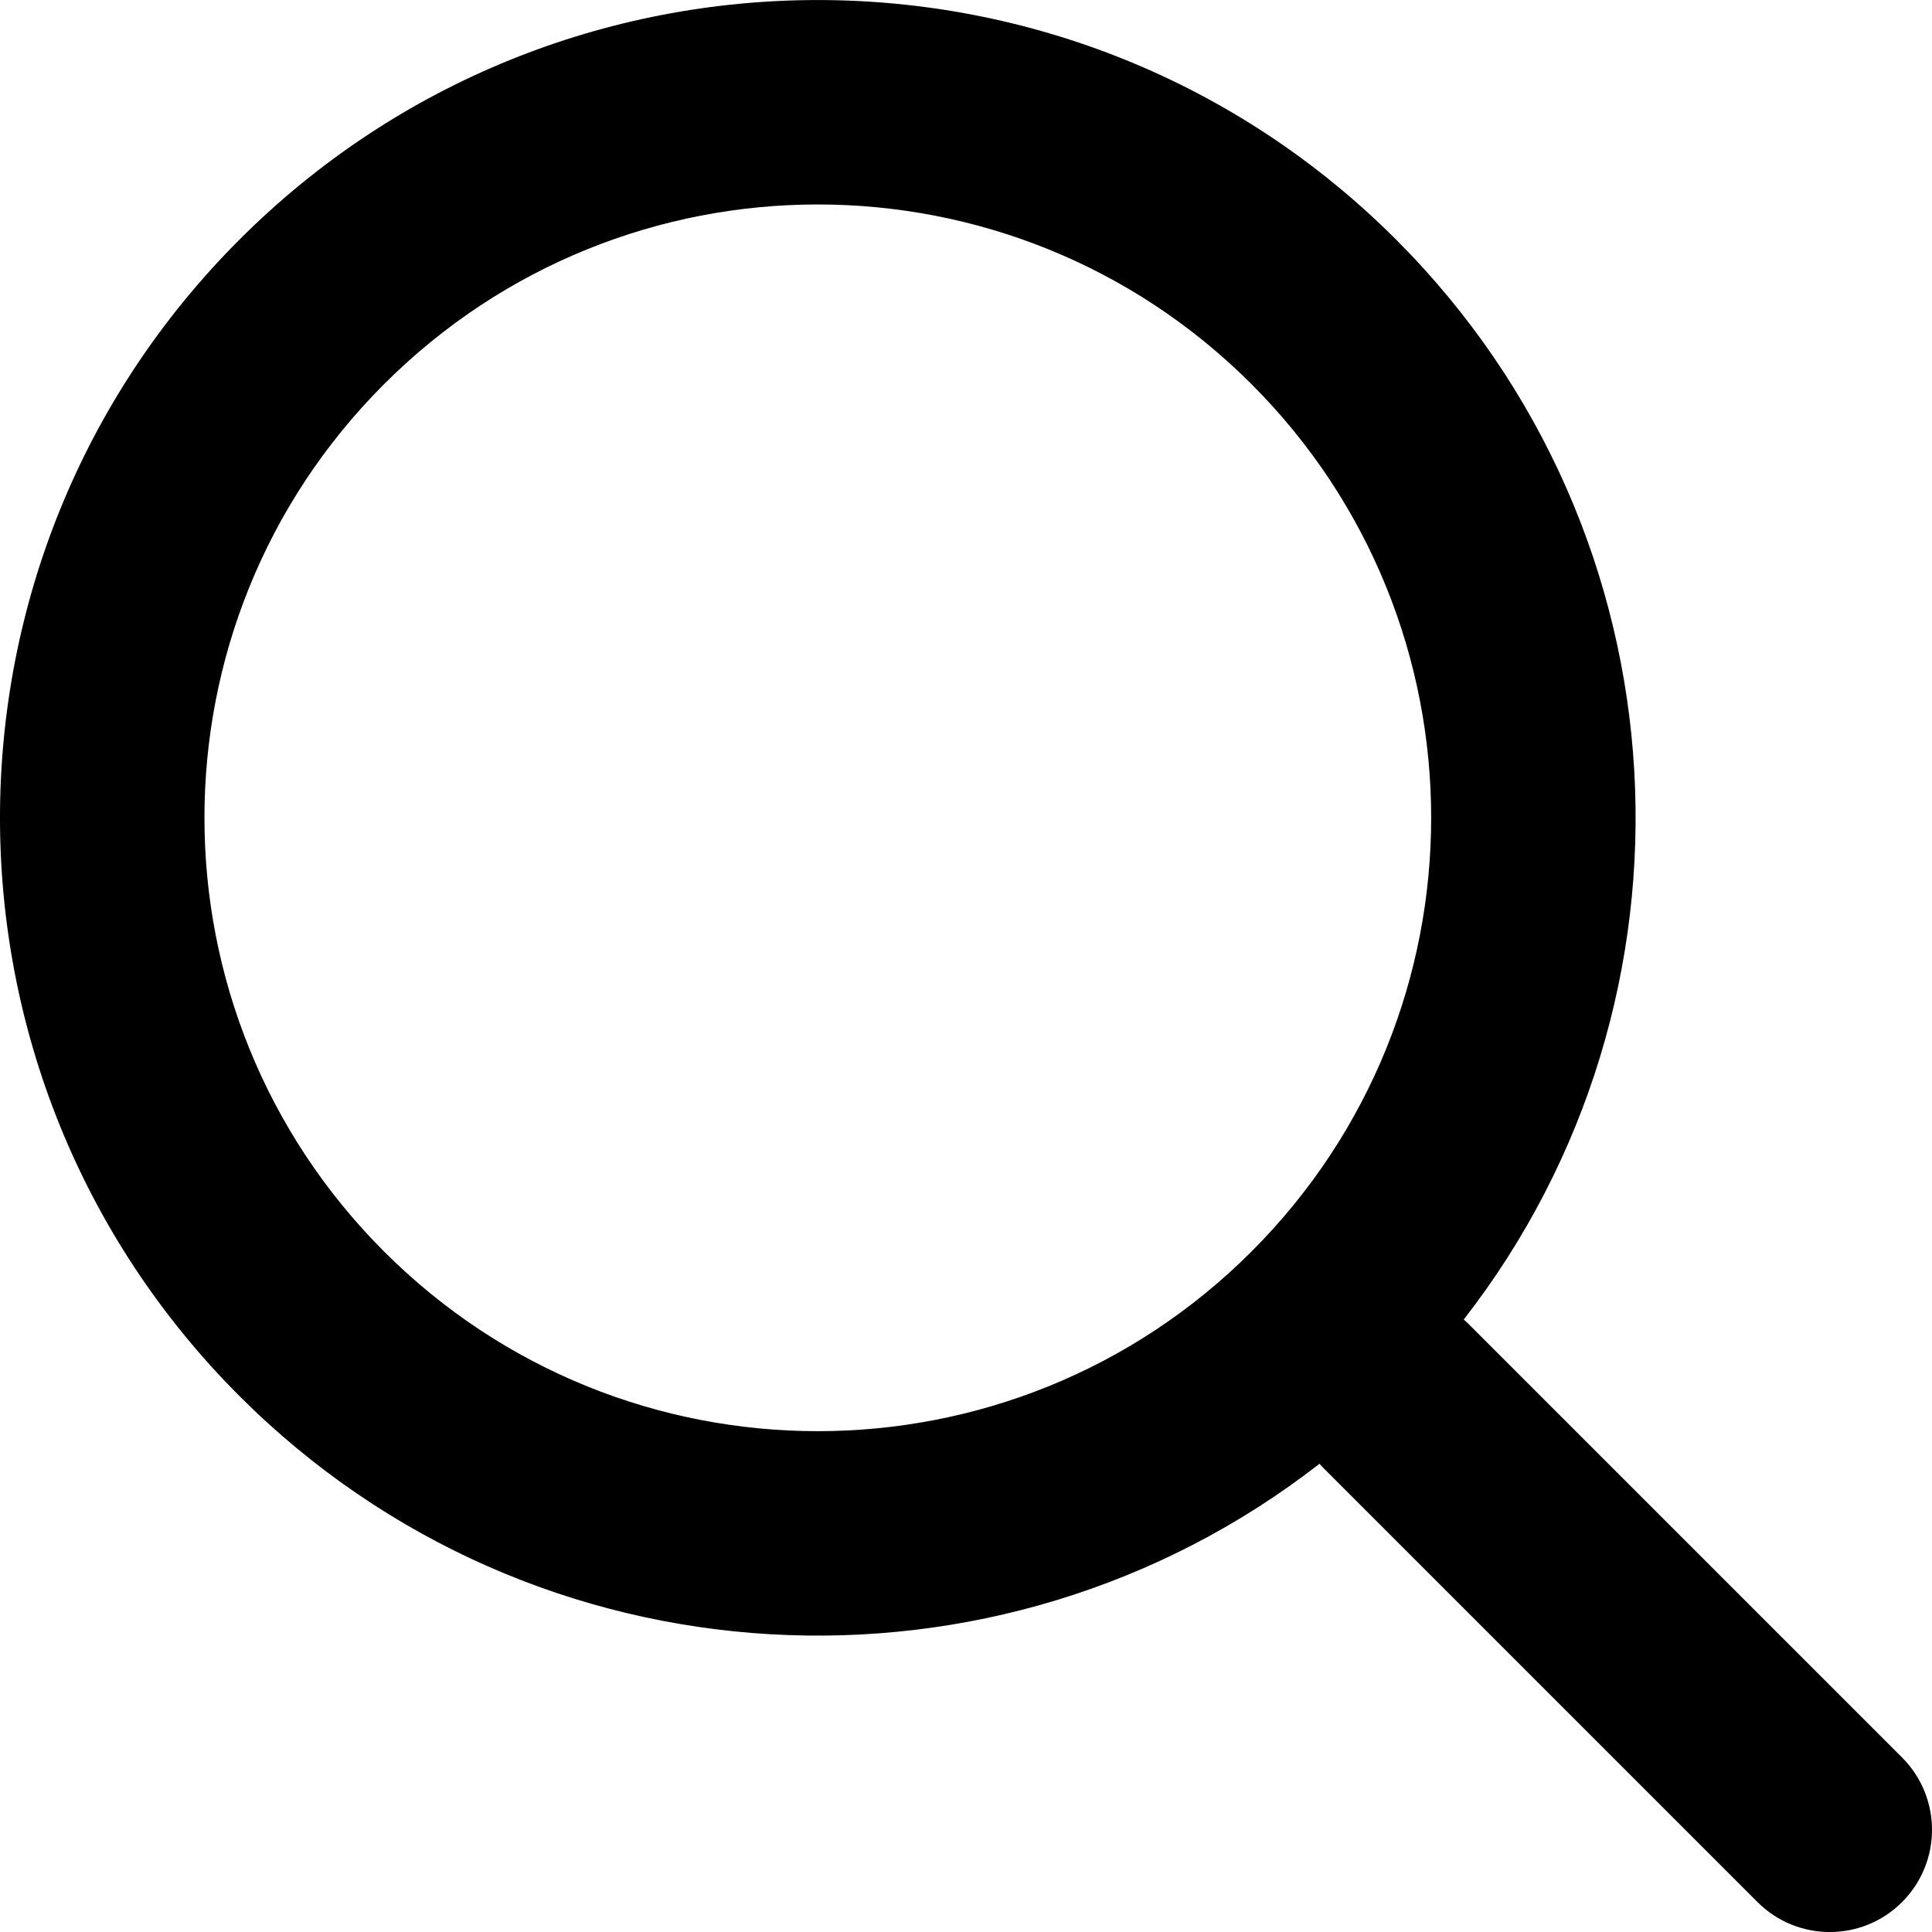
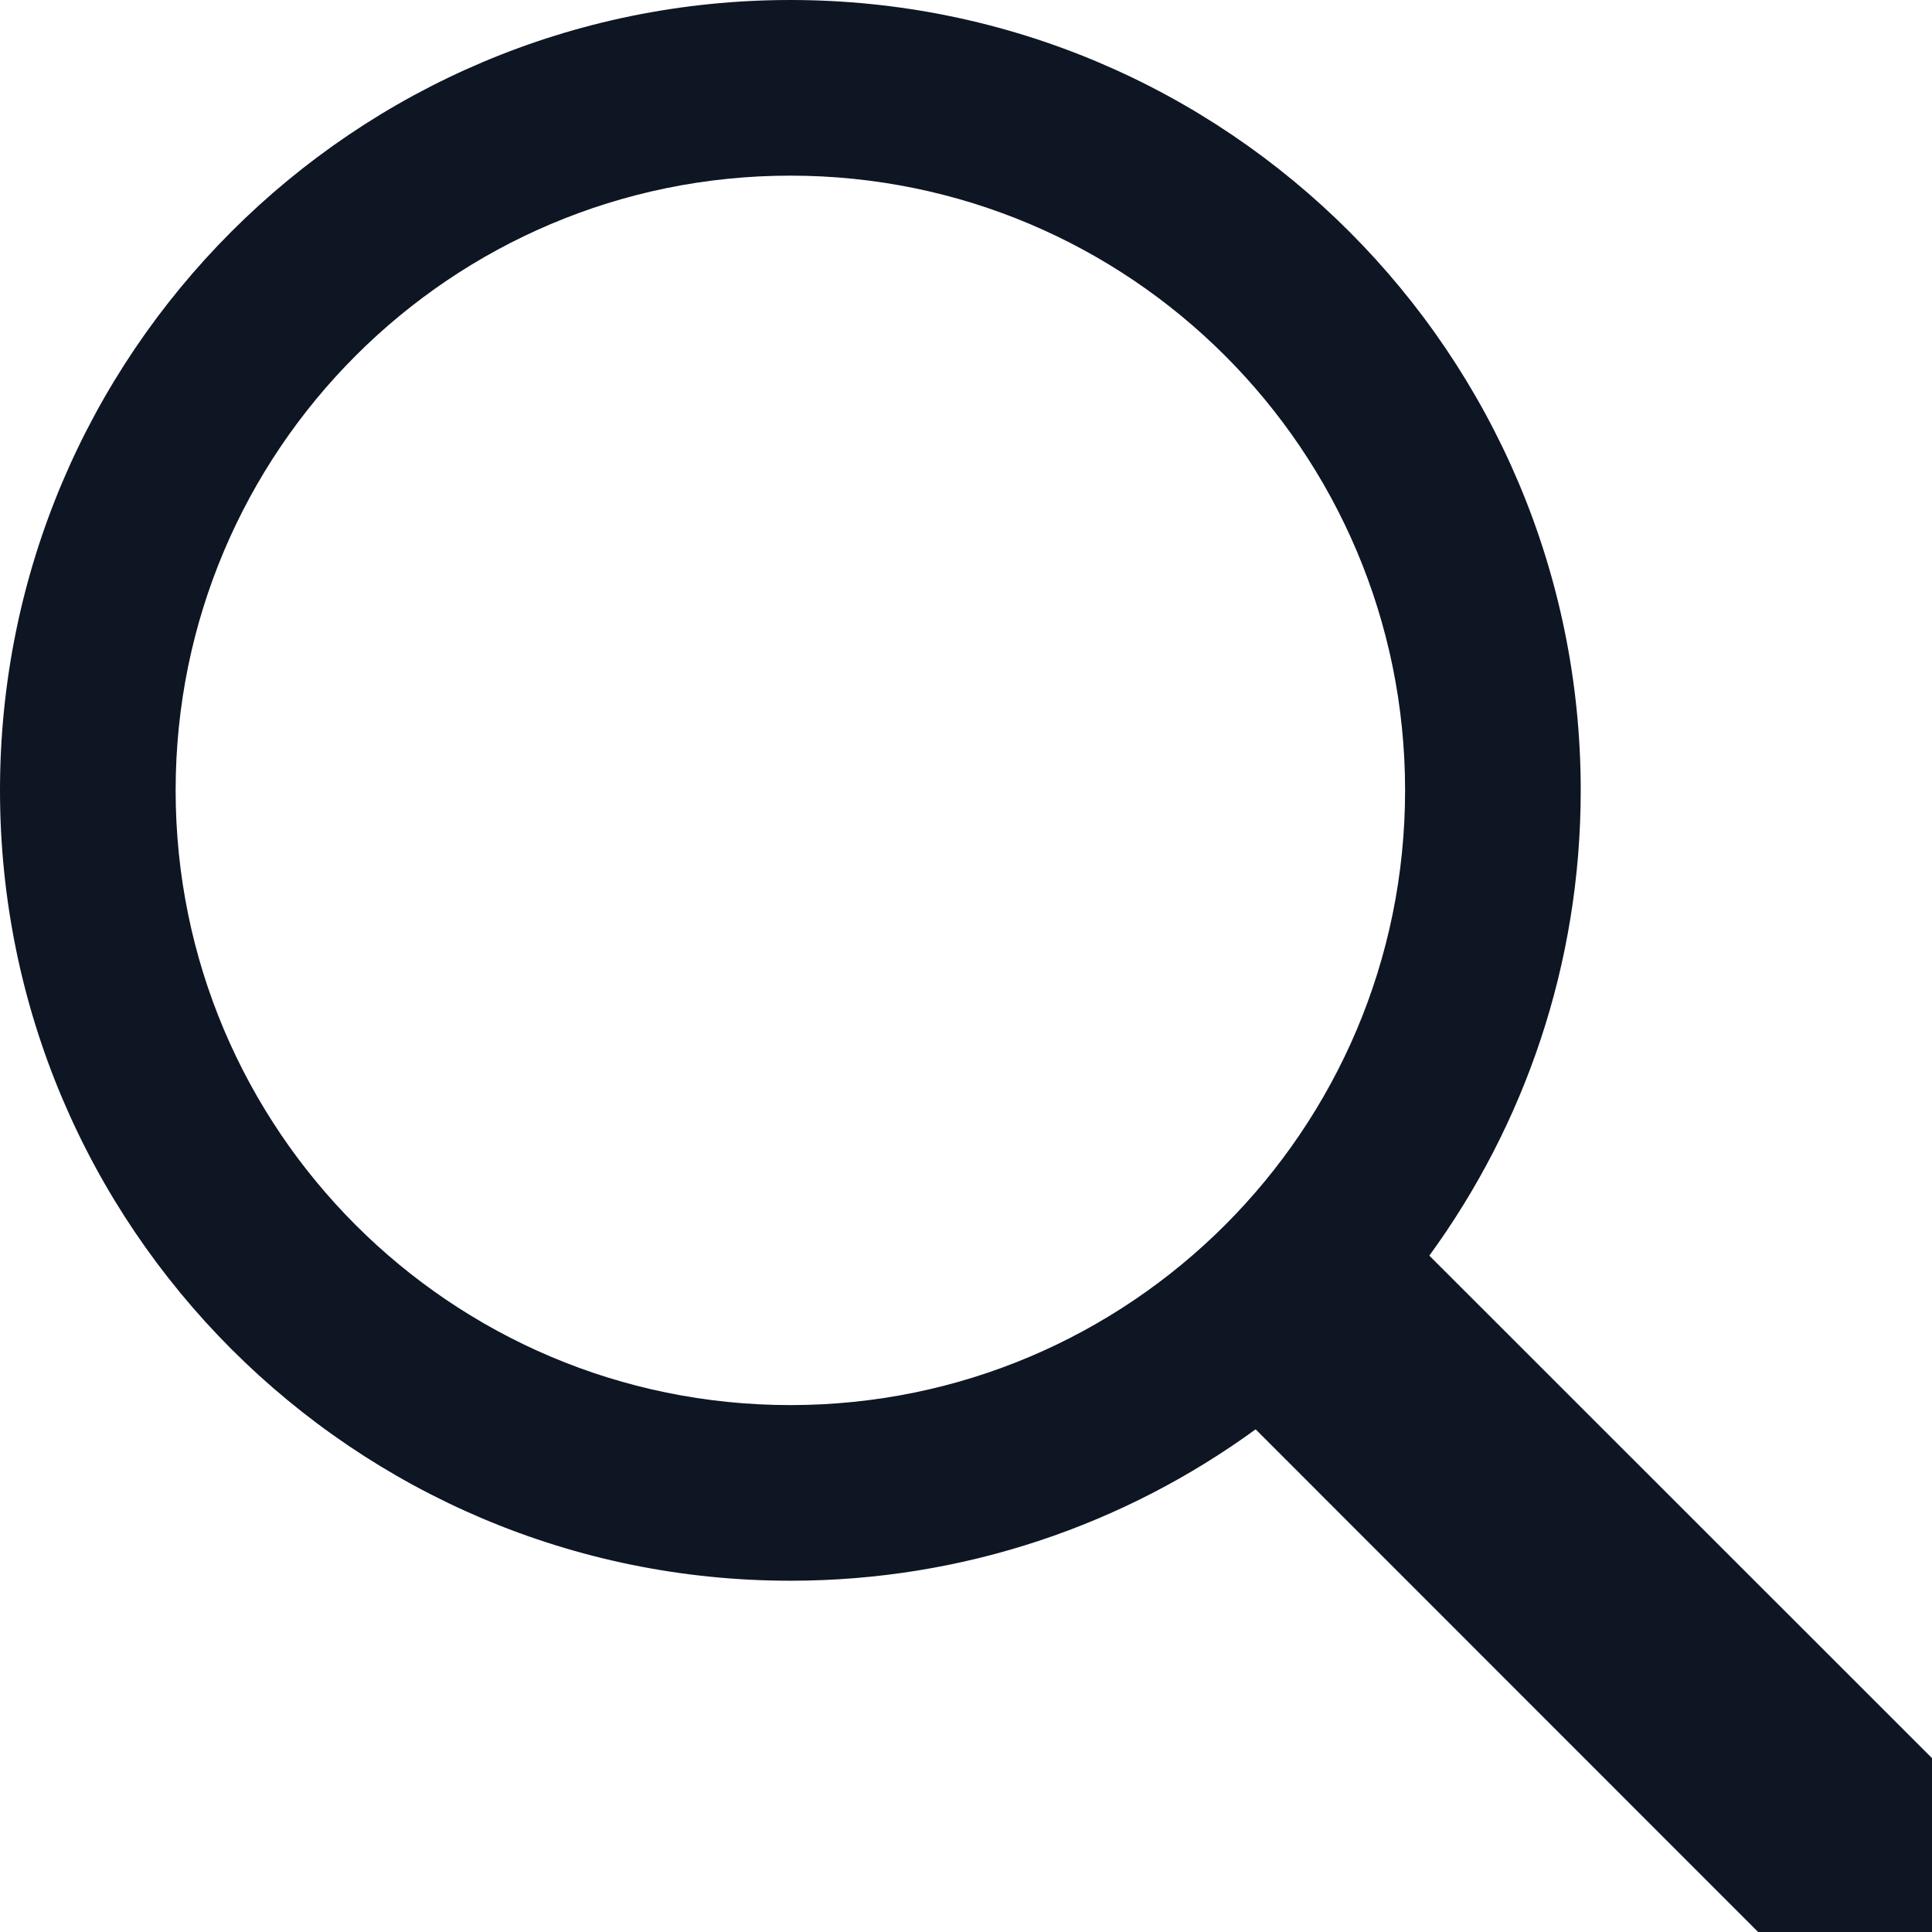
- <svg xmlns="http://www.w3.org/2000/svg" width="43.767" id="screenshot" version="1.1" viewBox="-0.126 -0.384 43.767 43.767" height="43.767" style="-webkit-print-color-adjust: exact;">
-   <g id="shape-4e341320-5cbe-11ec-90ff-510e072dab7c" width="24" height="24">
-     <g id="shape-4e36ab30-5cbe-11ec-90ff-510e072dab7c">
-       <path fill="currentColor" fill-rule="evenodd" clip-rule="evenodd" d="M33.034,29.507C38.693,22.239,38.182,11.724,31.5,5.043C24.266,-2.192,12.535,-2.192,5.3,5.043C-1.935,12.278,-1.935,24.008,5.3,31.243C11.982,37.924,22.497,38.435,29.765,32.776C29.796,32.812,29.829,32.846,29.863,32.88L39.688,42.705C40.592,43.61,42.059,43.61,42.963,42.705C43.867,41.801,43.867,40.335,42.963,39.43L33.138,29.605C33.104,29.571,33.069,29.539,33.034,29.507ZZM28.225,8.318C33.652,13.744,33.652,22.541,28.225,27.968C22.799,33.394,14.001,33.394,8.575,27.968C3.149,22.541,3.149,13.744,8.575,8.318C14.001,2.891,22.799,2.891,28.225,8.318ZZ" style="fill: rgb(0, 0, 0); fill-opacity: 1;" />
-     </g>
-   </g>
+ <svg xmlns="http://www.w3.org/2000/svg" width="33" height="33" viewBox="0 0 11 11" fill="none">
+   <path fill-rule="evenodd" clip-rule="evenodd" d="M4.5 0C2.015 0 0 2.015 0 4.5C0 6.985 2.015 9 4.5 9C5.49 9 6.405 8.68 7.149 8.138L10.01 11C10.283 11.273 10.727 11.273 11 11C11.273 10.727 11.273 10.283 11 10.01L8.138 7.149C8.68 6.405 9 5.49 9 4.5C9 2.015 6.985 0 4.5 0ZM1 4.5C1 2.567 2.567 1 4.5 1C6.433 1 8 2.567 8 4.5C8 6.433 6.433 8 4.5 8C2.567 8 1 6.433 1 4.5Z" fill="#0E1523" />
</svg>
